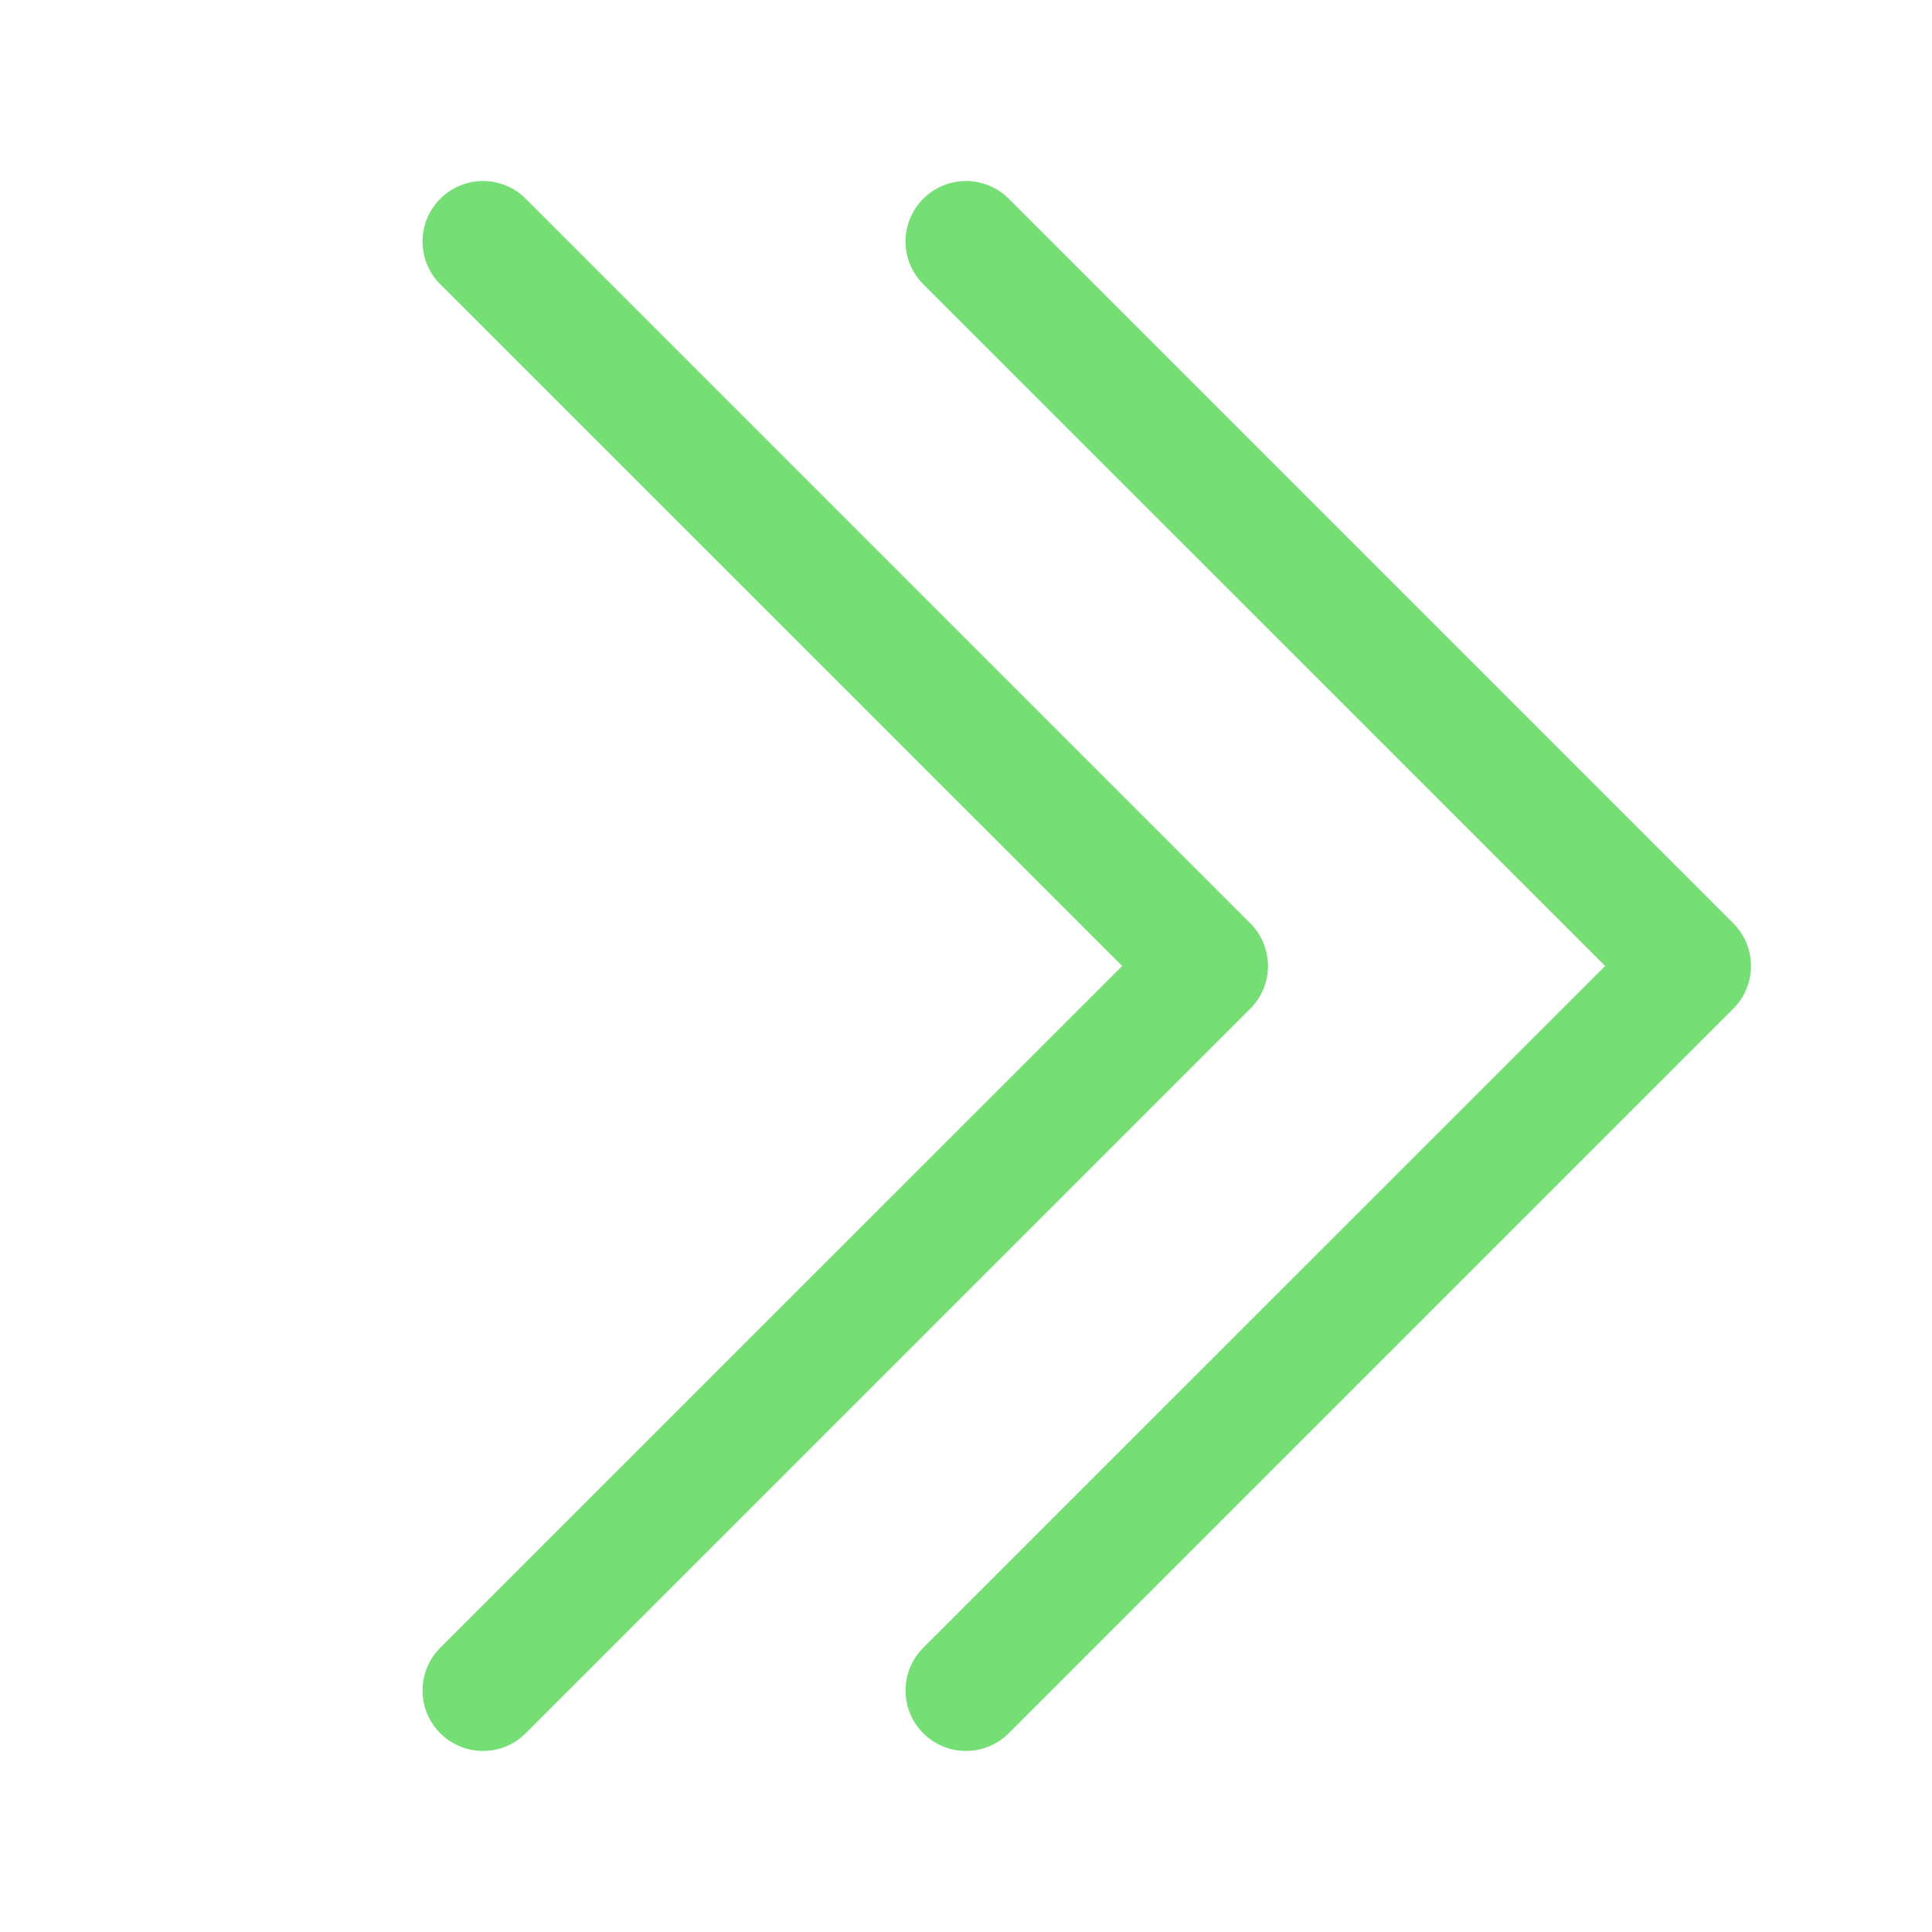
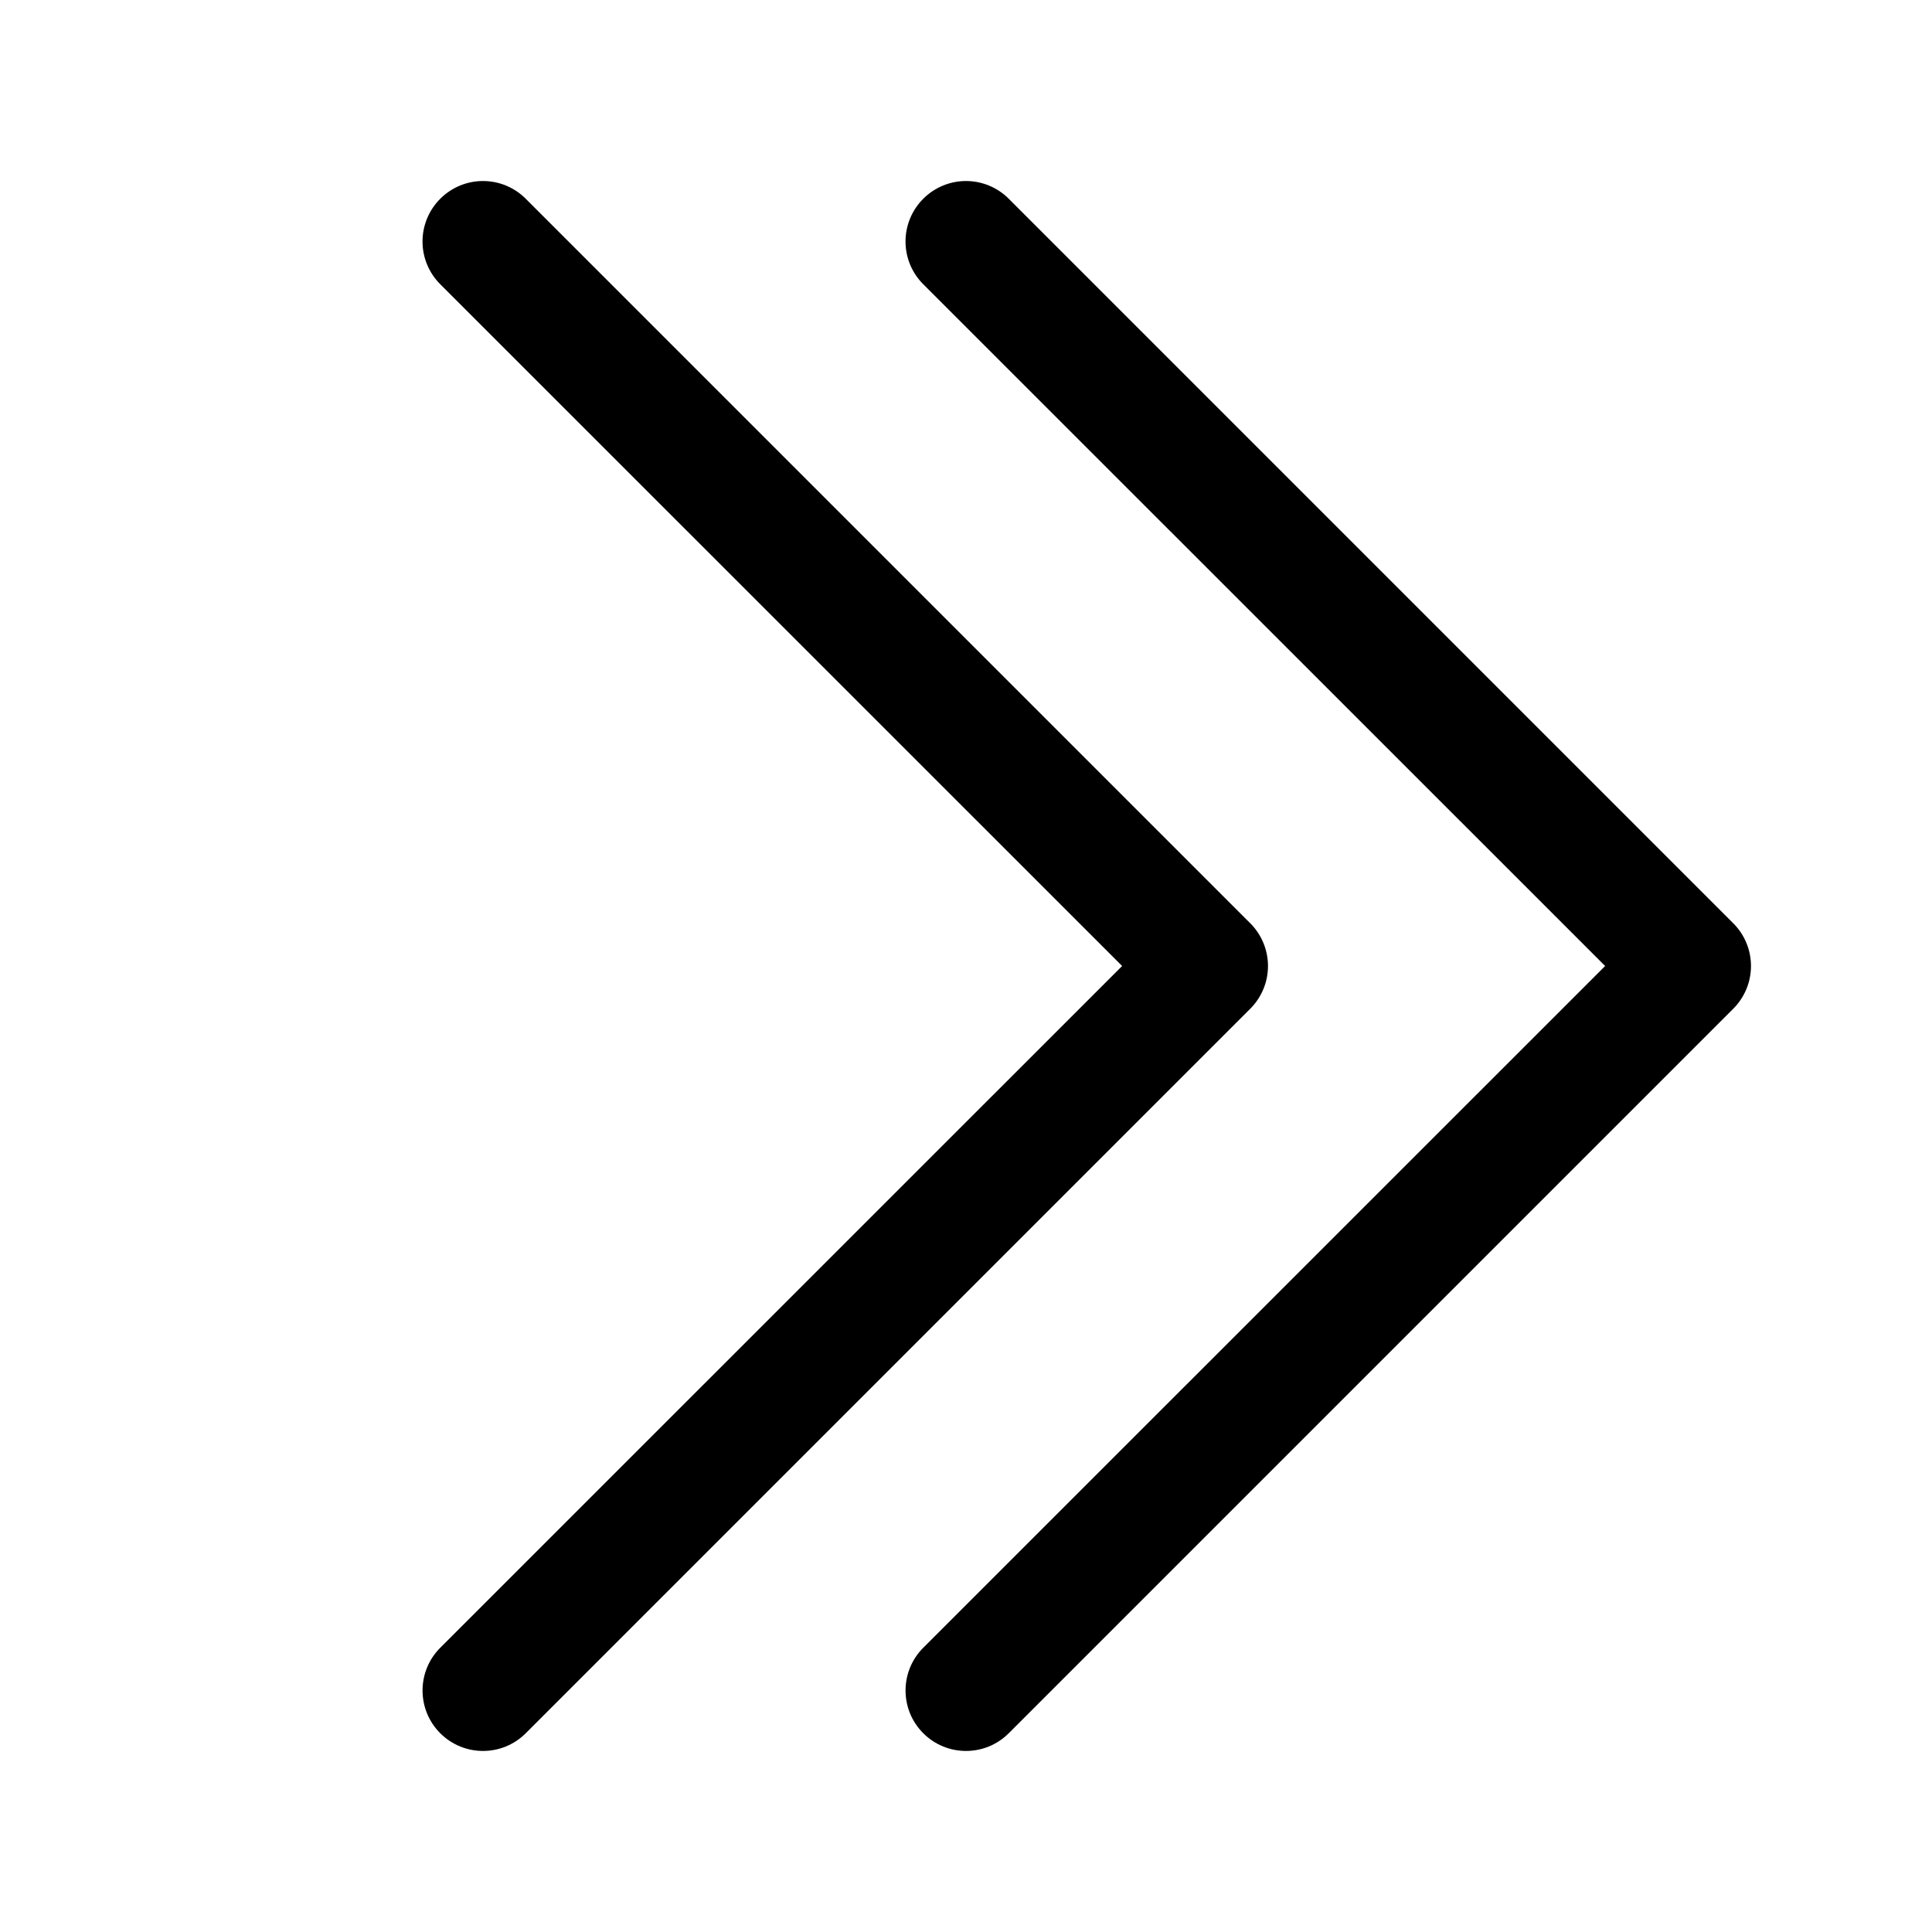
- <svg xmlns="http://www.w3.org/2000/svg" width="16" height="16" fill="#75df75" class="bi bi-chevron-double-right" viewBox="0 0 16 16">
+ <svg xmlns="http://www.w3.org/2000/svg" width="16" height="16" fill="#000000" class="bi bi-chevron-double-right" viewBox="0 0 16 16">
  <path fill-rule="evenodd" d="M3.646 1.646a.5.5 0 0 1 .708 0l6 6a.5.5 0 0 1 0 .708l-6 6a.5.5 0 0 1-.708-.708L9.293 8 3.646 2.354a.5.5 0 0 1 0-.708" />
  <path fill-rule="evenodd" d="M7.646 1.646a.5.5 0 0 1 .708 0l6 6a.5.5 0 0 1 0 .708l-6 6a.5.5 0 0 1-.708-.708L13.293 8 7.646 2.354a.5.5 0 0 1 0-.708" />
</svg>
